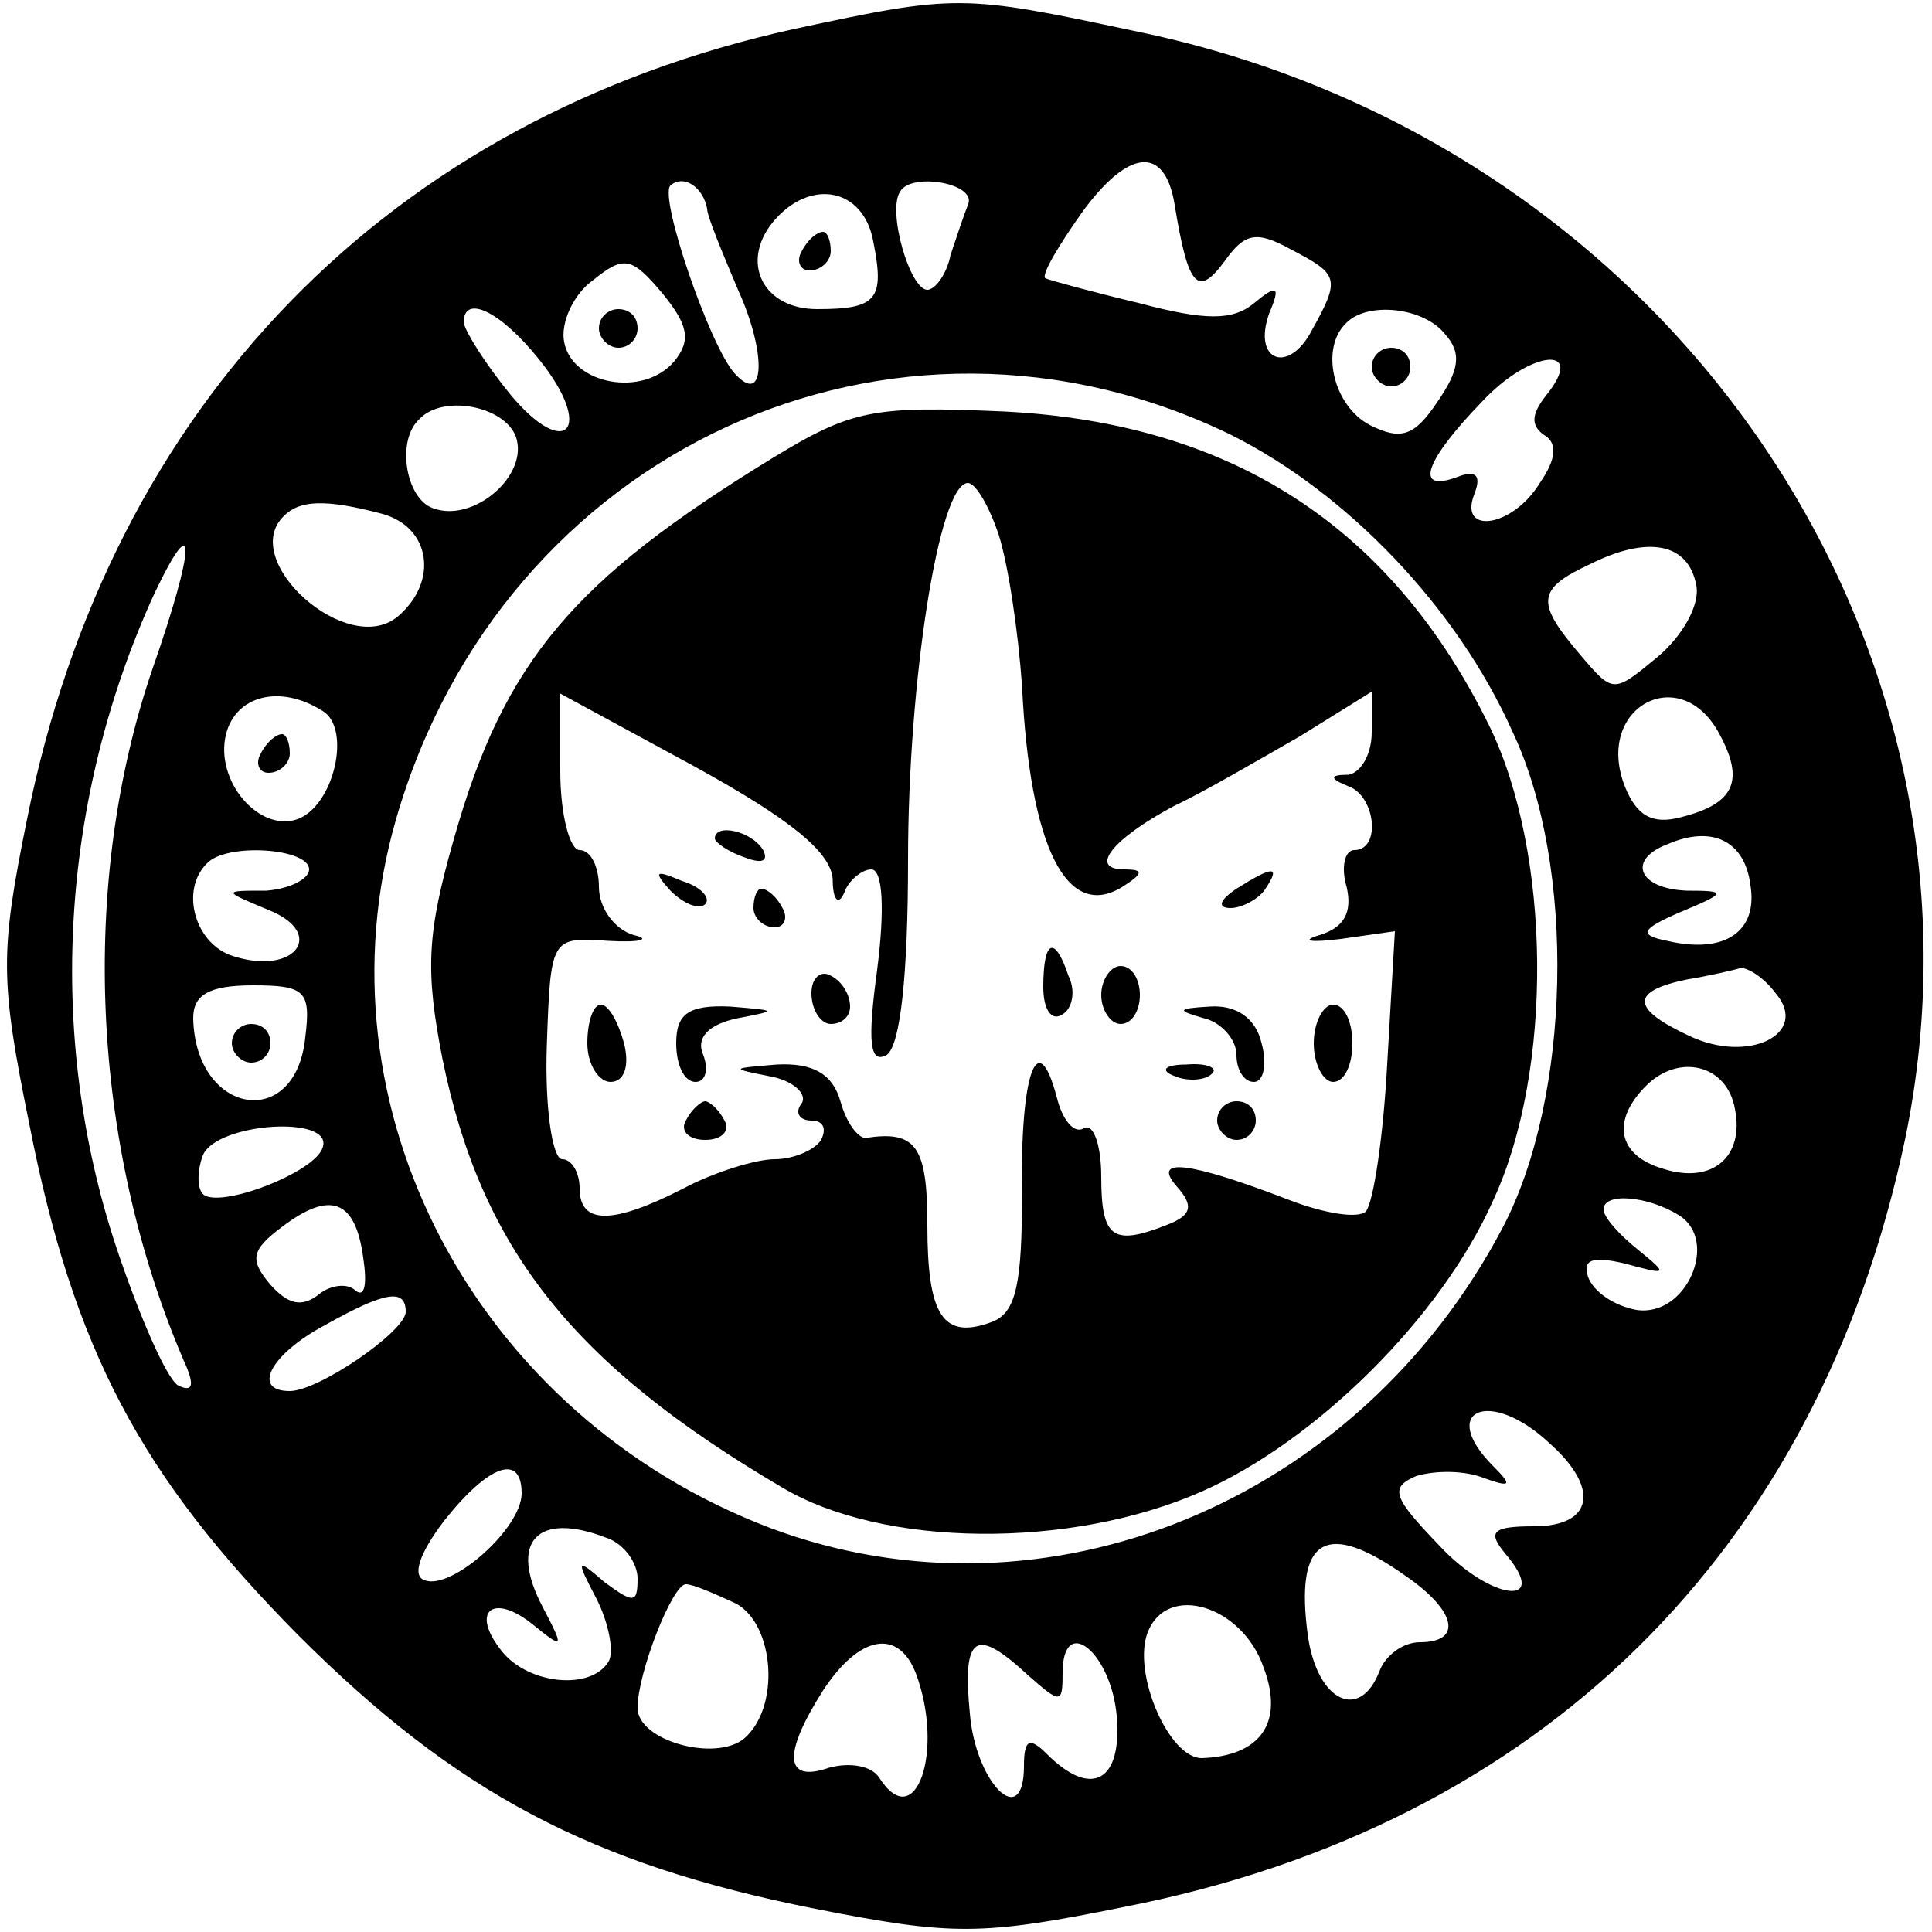
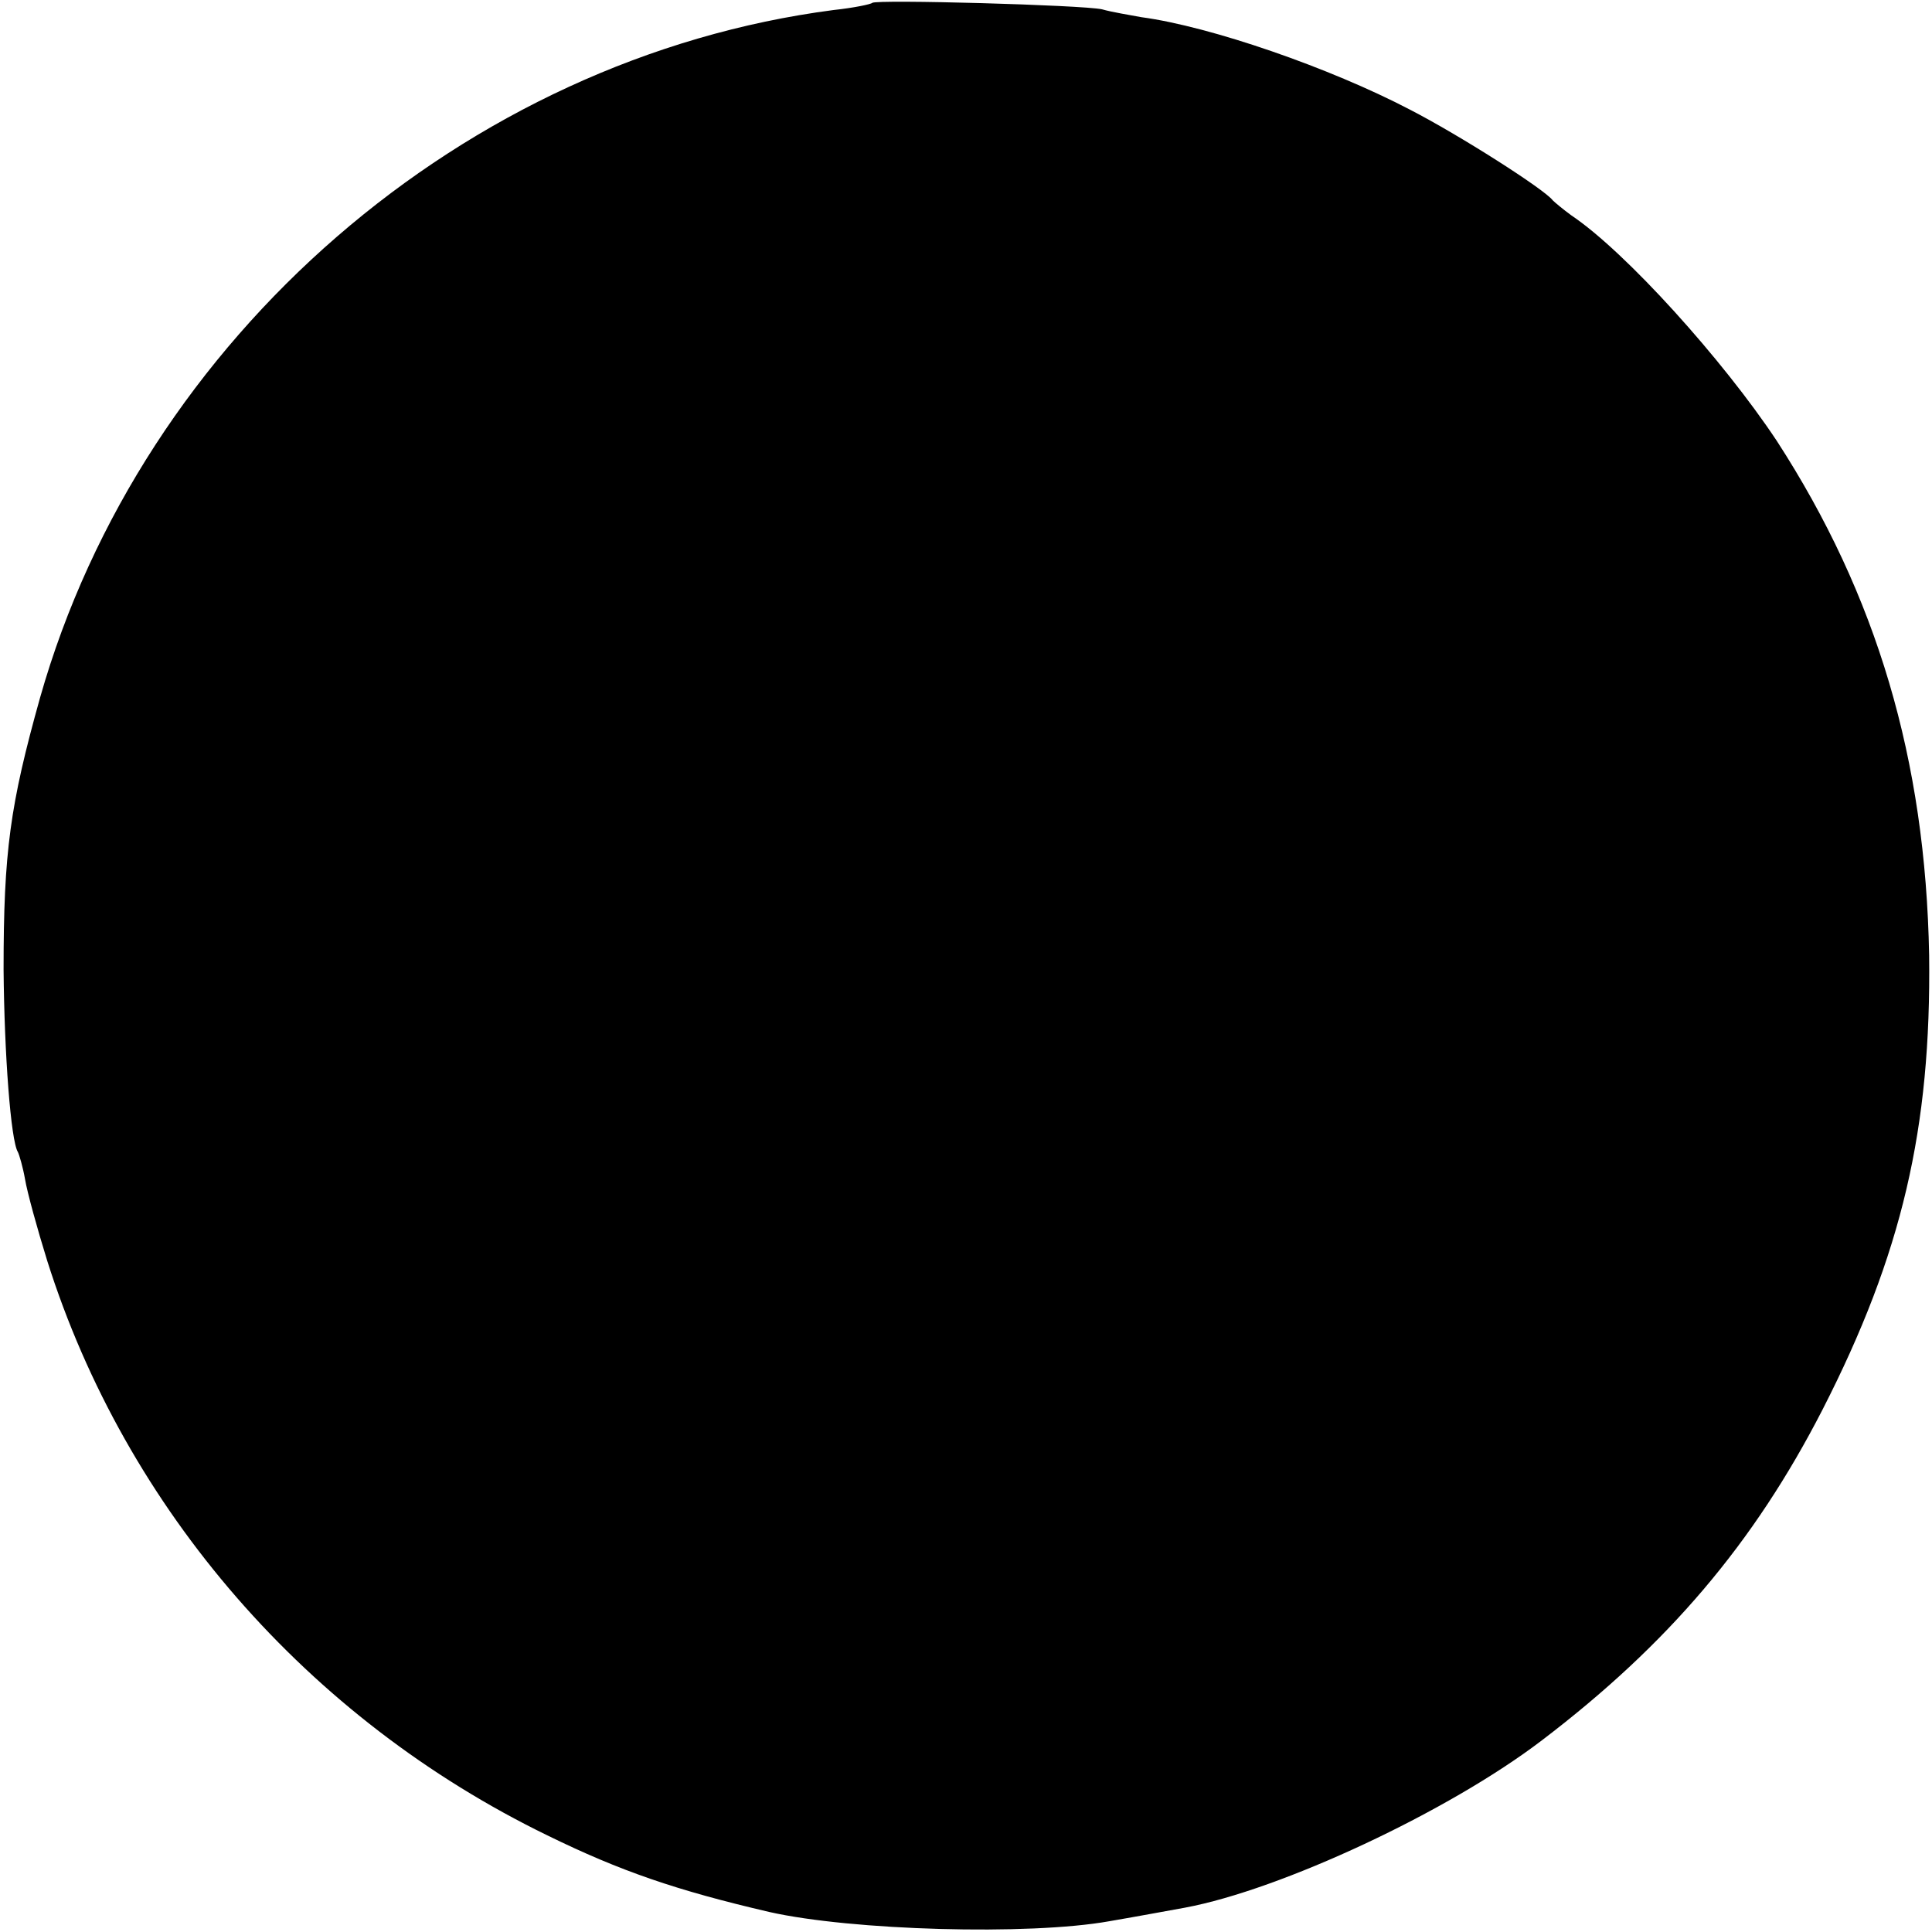
- <svg xmlns="http://www.w3.org/2000/svg" version="1.0" width="100pt" height="100pt" viewBox="0 0 100 100" preserveAspectRatio="xMidYMid meet">
-   <g transform="translate(0,100) scale(0.1,-0.1)" fill="#000000" stroke="none">
-     <path d="M411 985 c-209 -46 -354 -194 -397 -409 -14 -69 -14 -83 1 -157 23 -118 58 -183 139 -265 82 -82 152 -119 268 -142 71 -14 86 -14 160 1 215 42 359 184 404 397 54 260 -124 518 -399 574 -89 19 -92 19 -176 1z m197 -91 c7 -43 12 -48 26 -29 10 14 16 16 34 6 25 -13 26 -15 11 -42 -12 -23 -31 -16 -22 9 6 14 4 15 -8 5 -11 -9 -25 -9 -59 0 -25 6 -47 12 -49 13 -2 2 7 17 19 34 24 33 43 35 48 4z m-242 -2 c0 -4 8 -23 16 -42 15 -33 14 -61 -2 -43 -13 15 -39 91 -33 97 7 6 17 -1 19 -12z m135 2 c-2 -5 -6 -17 -9 -26 -2 -10 -8 -18 -12 -18 -9 0 -21 41 -14 51 6 10 40 4 35 -7z m-49 -19 c6 -30 2 -35 -29 -35 -28 0 -40 24 -23 45 19 23 47 18 52 -10z m-103 -62 c-16 -19 -53 -12 -57 10 -2 10 5 25 15 32 16 13 20 12 36 -7 13 -16 15 -24 6 -35z m-70 1 c29 -36 14 -53 -15 -18 -13 16 -23 32 -24 37 0 15 19 6 39 -19z m469 13 c9 -10 7 -19 -4 -35 -12 -18 -19 -20 -35 -12 -19 10 -26 40 -12 53 11 11 40 8 51 -6z m52 -32 c-7 -9 -8 -15 -1 -20 7 -4 7 -12 -2 -25 -14 -23 -42 -27 -34 -6 4 10 1 13 -9 9 -22 -8 -17 8 13 39 25 27 55 30 33 3z m-163 -20 c60 -30 117 -89 146 -154 33 -70 30 -189 -5 -256 -75 -143 -237 -209 -379 -156 -153 58 -237 218 -194 367 55 191 257 284 432 199z m-370 -1 c7 -20 -22 -45 -43 -37 -14 5 -19 35 -7 46 12 13 44 7 50 -9z m-69 -40 c25 -7 29 -35 8 -53 -26 -22 -83 29 -59 52 8 8 21 9 51 1z m-119 -80 c-38 -111 -32 -246 16 -358 6 -13 5 -17 -3 -13 -6 4 -20 36 -32 72 -36 109 -29 231 20 338 22 46 21 24 -1 -39z m799 43 c2 -10 -7 -26 -20 -37 -23 -19 -23 -19 -40 1 -23 27 -23 34 5 47 30 15 51 11 55 -11z m-711 -65 c15 -9 6 -49 -13 -56 -20 -7 -43 20 -37 44 5 20 28 26 50 12z m723 -12 c13 -24 8 -36 -20 -43 -15 -4 -23 1 -29 16 -16 41 29 65 49 27z m16 -78 c4 -24 -13 -36 -43 -29 -15 3 -14 6 7 15 24 10 24 11 3 11 -25 1 -31 16 -10 24 23 10 40 2 43 -21z m-746 8 c0 -5 -10 -10 -22 -11 -23 0 -23 0 1 -10 30 -12 14 -34 -18 -24 -20 6 -28 34 -14 48 10 11 53 8 53 -3z m759 -64 c18 -21 -14 -37 -45 -22 -30 14 -30 23 -1 29 12 2 25 5 28 6 4 0 12 -5 18 -13z m-761 -23 c-5 -49 -57 -40 -58 10 0 12 8 17 31 17 27 0 30 -3 27 -27z m740 -37 c5 -25 -12 -39 -37 -31 -24 7 -27 25 -9 43 17 17 42 11 46 -12z m-731 -20 c-4 -13 -54 -32 -62 -24 -3 3 -3 12 0 20 7 17 68 21 62 4z m21 -57 c2 -13 1 -21 -4 -17 -4 4 -13 3 -19 -2 -9 -7 -16 -5 -25 5 -11 13 -10 18 6 30 25 19 38 14 42 -16z m681 22 c21 -13 4 -53 -22 -49 -11 2 -22 9 -25 17 -3 9 2 11 19 7 22 -6 23 -6 7 7 -10 8 -18 17 -18 21 0 9 23 7 39 -3z m-659 -50 c0 -10 -45 -41 -60 -41 -20 0 -10 19 18 34 32 18 42 19 42 7z m592 -68 c26 -23 23 -43 -8 -43 -22 0 -24 -3 -15 -14 24 -28 -7 -25 -34 4 -24 25 -26 30 -12 36 10 3 25 3 35 -1 14 -5 15 -4 5 6 -29 29 -2 41 29 12z m-532 -26 c0 -18 -36 -50 -50 -45 -7 2 -3 14 10 31 23 29 40 35 40 14z m44 -23 c9 -3 16 -13 16 -21 0 -13 -2 -13 -17 -2 -15 13 -15 12 -4 -9 6 -12 9 -27 6 -32 -9 -15 -41 -12 -55 5 -17 21 -5 31 16 14 16 -13 16 -12 5 9 -18 34 -3 50 33 36z m414 -20 c26 -18 29 -34 7 -34 -9 0 -18 -7 -21 -15 -10 -26 -32 -16 -37 18 -7 51 9 61 51 31z m-347 -14 c20 -11 23 -54 4 -70 -15 -12 -55 -1 -55 16 0 18 18 64 25 64 4 0 15 -5 26 -10z m273 -33 c11 -29 -2 -46 -32 -47 -17 0 -36 44 -28 65 10 26 49 14 60 -18z m-180 -3 c15 -40 0 -84 -19 -54 -4 6 -15 8 -26 5 -23 -8 -24 7 -3 40 19 29 39 32 48 9z m58 -1 c17 -15 18 -15 18 1 0 31 25 11 28 -22 3 -34 -13 -43 -36 -20 -9 9 -12 8 -12 -6 0 -34 -25 -9 -28 27 -4 41 3 45 30 20z" />
-     <path d="M415 870 c-3 -5 -1 -10 4 -10 6 0 11 5 11 10 0 6 -2 10 -4 10 -3 0 -8 -4 -11 -10z" />
-     <path d="M310 830 c0 -5 5 -10 10 -10 6 0 10 5 10 10 0 6 -4 10 -10 10 -5 0 -10 -4 -10 -10z" />
-     <path d="M710 810 c0 -5 5 -10 10 -10 6 0 10 5 10 10 0 6 -4 10 -10 10 -5 0 -10 -4 -10 -10z" />
-     <path d="M400 763 c-103 -63 -139 -105 -165 -197 -14 -49 -15 -68 -6 -114 20 -98 67 -158 176 -222 52 -31 149 -32 217 -2 59 26 124 90 151 151 31 67 30 179 -2 245 -51 104 -134 157 -251 163 -68 3 -79 1 -120 -24z m117 -40 c5 -16 10 -50 12 -78 4 -83 23 -122 52 -104 11 7 11 9 1 9 -19 0 -6 16 26 33 15 7 44 24 65 36 l37 23 0 -21 c0 -12 -6 -21 -12 -22 -10 0 -10 -2 0 -6 14 -5 17 -33 3 -33 -5 0 -7 -9 -4 -19 3 -13 -1 -21 -14 -25 -10 -3 -5 -4 11 -2 l28 4 -4 -69 c-2 -37 -7 -71 -11 -76 -4 -4 -22 -1 -40 6 -52 20 -71 22 -58 7 9 -10 8 -15 -5 -20 -28 -11 -34 -7 -34 25 0 16 -4 28 -9 25 -5 -3 -11 4 -14 16 -10 38 -19 12 -18 -50 0 -46 -3 -61 -15 -66 -26 -10 -34 3 -34 50 0 41 -6 49 -32 45 -4 0 -10 8 -13 19 -4 14 -14 20 -33 19 -24 -2 -24 -2 -4 -6 12 -2 20 -9 17 -14 -4 -5 -1 -9 5 -9 6 0 8 -4 5 -10 -3 -5 -14 -10 -24 -10 -10 0 -32 -7 -47 -15 -37 -19 -54 -19 -54 0 0 8 -4 15 -9 15 -5 0 -9 26 -8 58 2 57 2 57 32 55 17 -1 22 1 13 3 -10 3 -18 14 -18 25 0 10 -4 19 -10 19 -5 0 -10 18 -10 41 l0 40 70 -38 c49 -27 70 -44 71 -58 0 -11 3 -14 6 -7 2 6 9 12 14 12 6 0 7 -21 3 -52 -5 -37 -4 -49 5 -44 7 5 11 41 11 101 0 92 16 195 31 195 4 0 11 -12 16 -27z" />
-     <path d="M370 566 c0 -2 7 -7 16 -10 8 -3 12 -2 9 4 -6 10 -25 14 -25 6z" />
-     <path d="M347 539 c7 -7 15 -10 18 -7 3 3 -2 9 -12 12 -14 6 -15 5 -6 -5z" />
-     <path d="M640 540 c-9 -6 -10 -10 -3 -10 6 0 15 5 18 10 8 12 4 12 -15 0z" />
-     <path d="M390 530 c0 -5 5 -10 11 -10 5 0 7 5 4 10 -3 6 -8 10 -11 10 -2 0 -4 -4 -4 -10z" />
-     <path d="M540 489 c0 -11 4 -18 10 -14 5 3 7 12 3 20 -7 21 -13 19 -13 -6z" />
-     <path d="M420 486 c0 -9 5 -16 10 -16 6 0 10 4 10 9 0 6 -4 13 -10 16 -5 3 -10 -1 -10 -9z" />
-     <path d="M570 485 c0 -8 5 -15 10 -15 6 0 10 7 10 15 0 8 -4 15 -10 15 -5 0 -10 -7 -10 -15z" />
-     <path d="M304 460 c0 -11 6 -20 12 -20 7 0 10 8 7 20 -3 11 -8 20 -12 20 -4 0 -7 -9 -7 -20z" />
-     <path d="M350 460 c0 -11 4 -20 10 -20 5 0 7 6 4 14 -4 9 3 16 18 19 21 4 20 4 -4 6 -22 1 -28 -4 -28 -19z" />
-     <path d="M623 473 c9 -2 17 -11 17 -19 0 -8 4 -14 9 -14 5 0 7 9 4 20 -3 13 -13 20 -27 19 -17 -1 -17 -2 -3 -6z" />
-     <path d="M680 460 c0 -11 5 -20 10 -20 6 0 10 9 10 20 0 11 -4 20 -10 20 -5 0 -10 -9 -10 -20z" />
-     <path d="M608 443 c7 -3 16 -2 19 1 4 3 -2 6 -13 5 -11 0 -14 -3 -6 -6z" />
-     <path d="M355 420 c-3 -5 1 -10 10 -10 9 0 13 5 10 10 -3 6 -8 10 -10 10 -2 0 -7 -4 -10 -10z" />
-     <path d="M630 420 c0 -5 5 -10 10 -10 6 0 10 5 10 10 0 6 -4 10 -10 10 -5 0 -10 -4 -10 -10z" />
-     <path d="M135 610 c-3 -5 -1 -10 4 -10 6 0 11 5 11 10 0 6 -2 10 -4 10 -3 0 -8 -4 -11 -10z" />
-     <path d="M120 460 c0 -5 5 -10 10 -10 6 0 10 5 10 10 0 6 -4 10 -10 10 -5 0 -10 -4 -10 -10z" />
+ <svg xmlns="http://www.w3.org/2000/svg" version="1.0" width="270pt" height="270pt" viewBox="0 0 270 270" preserveAspectRatio="xMidYMid meet">
+   <g transform="translate(0,270) scale(0.1,-0.1)" fill="#000000" stroke="none">
+     <path d="M1219 2696 c-2 -2 -26 -7 -54 -10 -515 -67 -966 -457 -1109 -961 -42 -150 -51 -215 -51 -380 1 -117 10 -239 20 -255 2 -4 7 -21 10 -38 3 -18 17 -69 31 -114 110 -348 364 -640 699 -803 102 -50 181 -77 310 -107 115 -26 363 -33 475 -13 41 7 89 16 106 19 134 25 368 134 499 234 176 134 296 275 392 462 111 217 152 393 149 635 -5 273 -73 503 -213 719 -75 113 -211 264 -287 315 -11 8 -23 18 -26 21 -11 15 -130 91 -200 127 -111 58 -278 116 -375 129 -16 3 -41 7 -55 11 -27 6 -315 14 -321 9z" />
  </g>
</svg>
